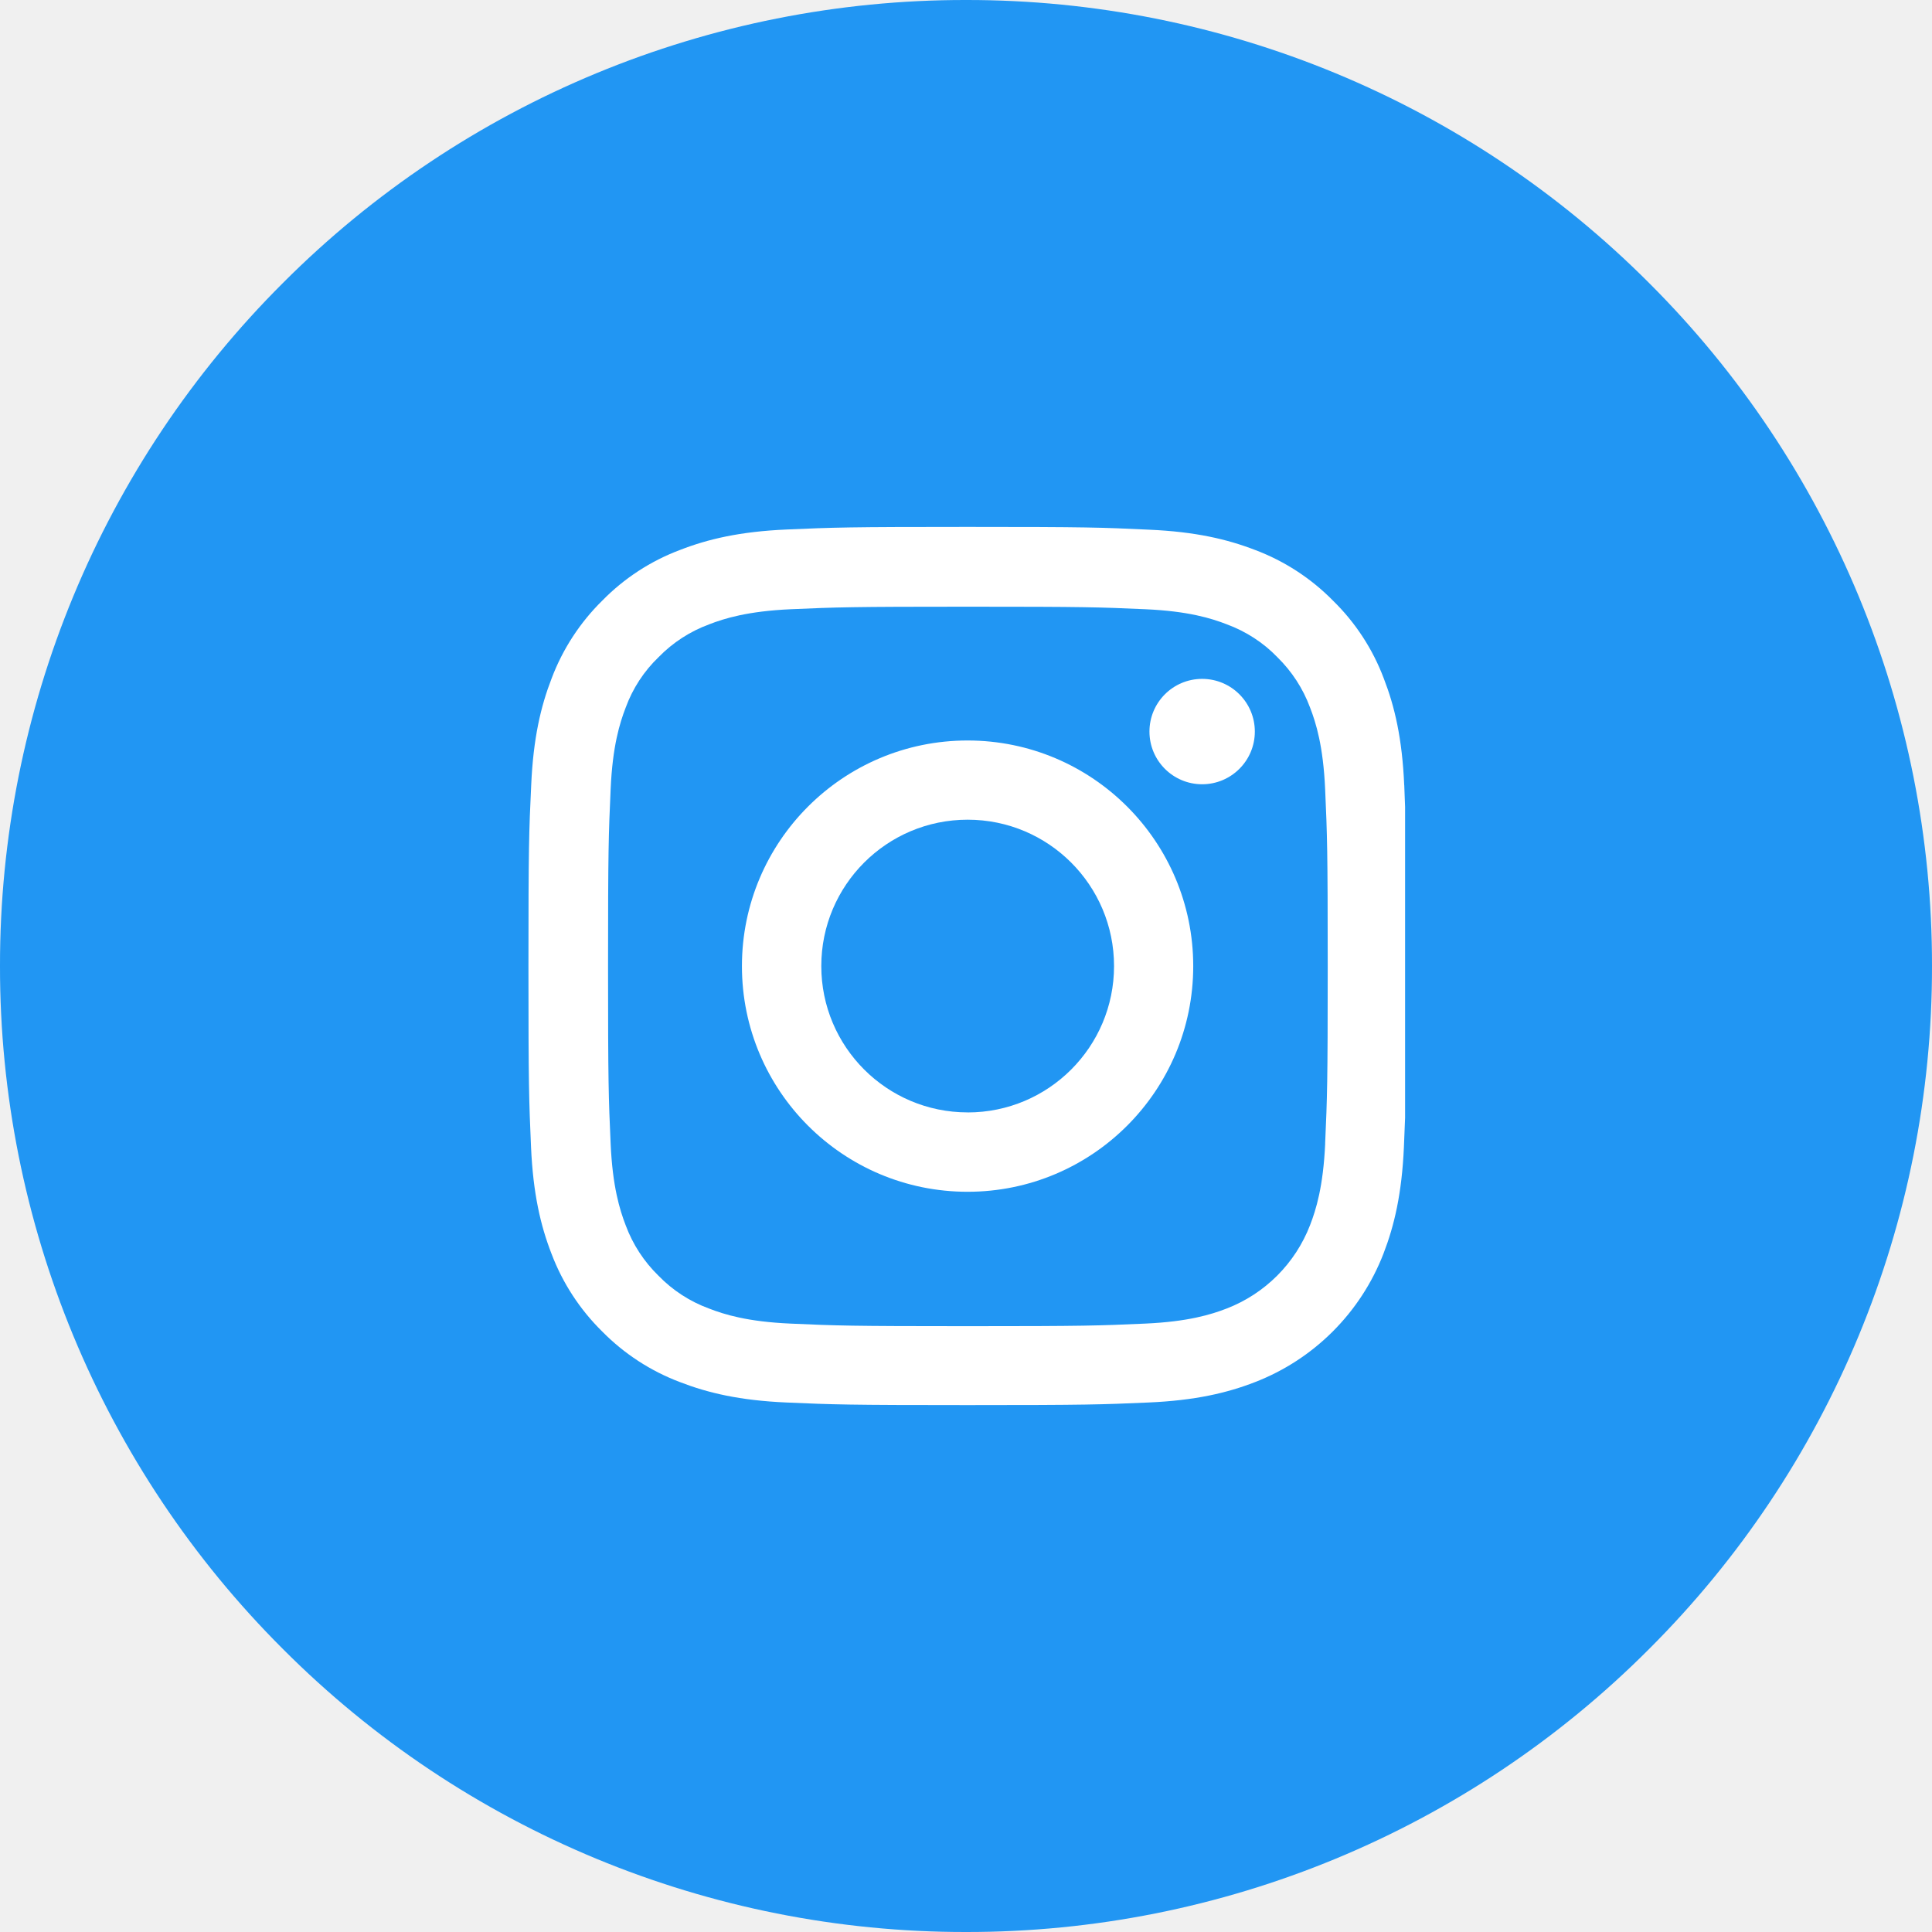
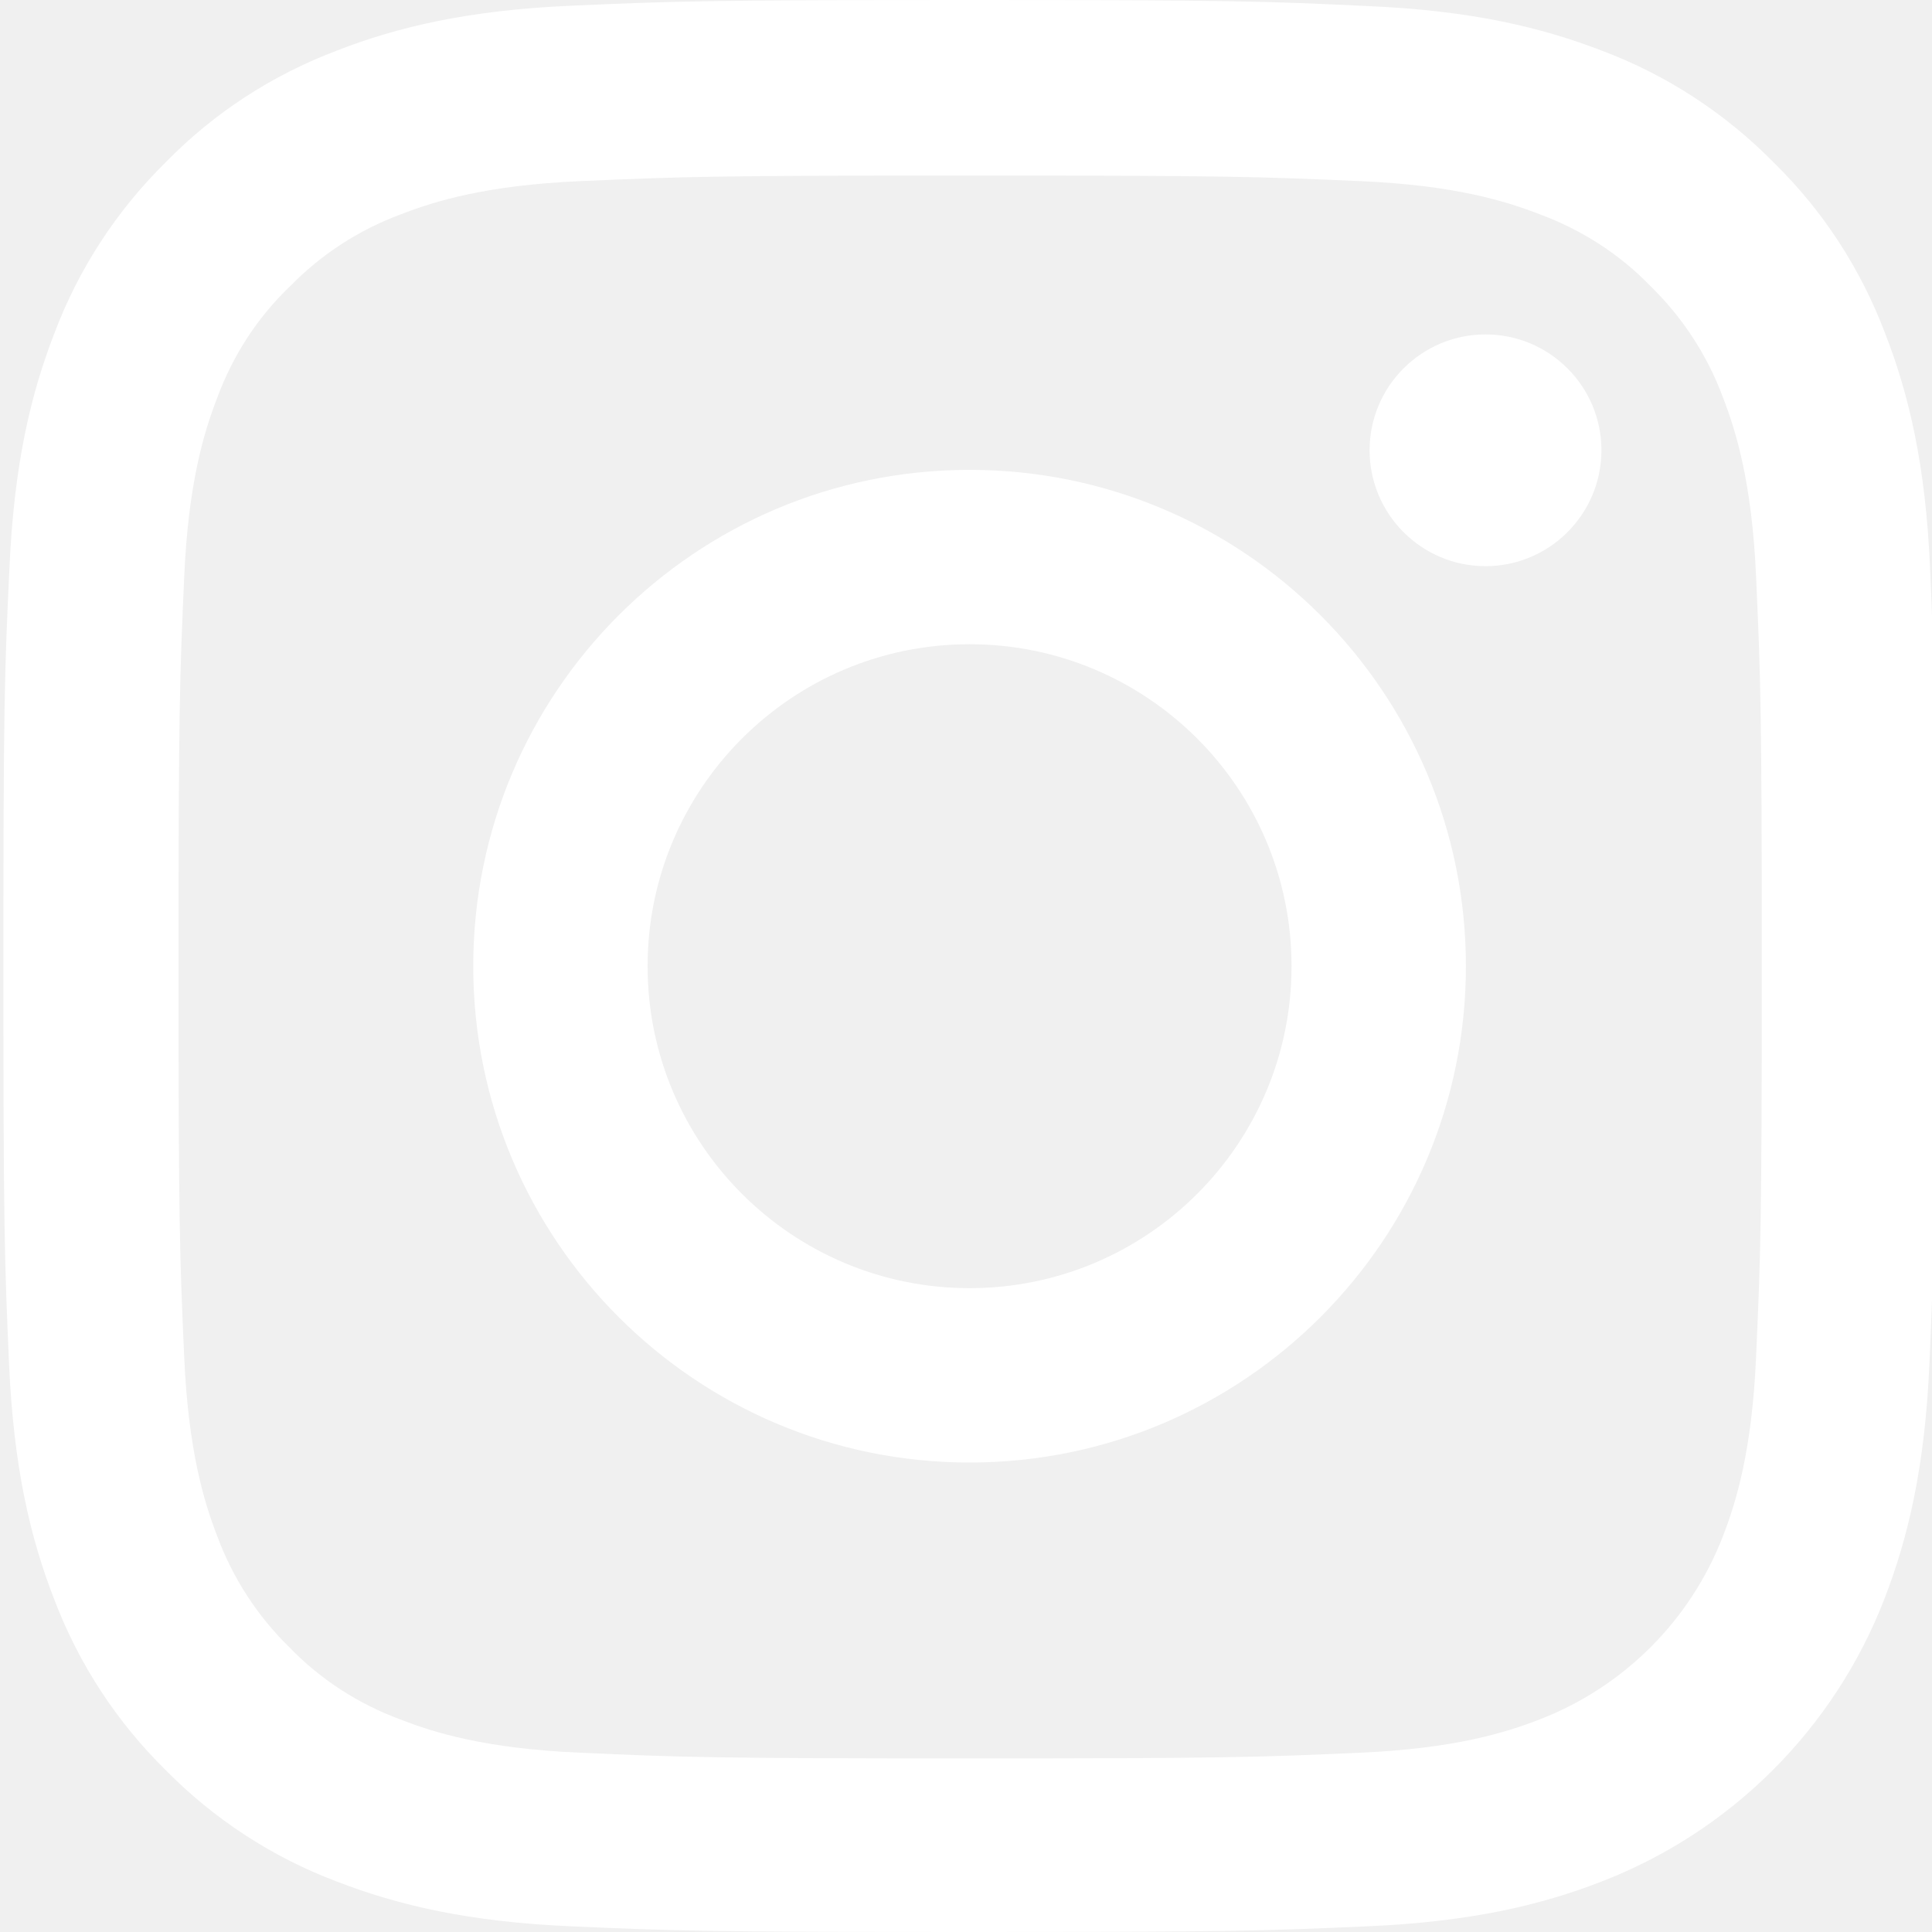
- <svg xmlns="http://www.w3.org/2000/svg" width="44" height="44" fill="none">
-   <path d="M44 22a21.93 21.93 0 0 1-6.444 15.556A21.931 21.931 0 0 1 22 44a21.931 21.931 0 0 1-15.556-6.444A21.931 21.931 0 0 1 0 22 21.931 21.931 0 0 1 6.444 6.444 21.931 21.931 0 0 1 22 0a21.931 21.931 0 0 1 15.556 6.444A21.93 21.93 0 0 1 44 22Z" fill="#2196F3" />
-   <g clip-path="url(#a)" fill="#fff">
-     <path d="M31.98 17.88c-.046-1.063-.218-1.793-.464-2.426a4.881 4.881 0 0 0-1.157-1.774 4.922 4.922 0 0 0-1.77-1.153c-.637-.246-1.363-.418-2.426-.464-1.07-.051-1.41-.063-4.126-.063-2.715 0-3.055.012-4.122.059-1.063.046-1.793.219-2.426.465a4.879 4.879 0 0 0-1.774 1.156 4.923 4.923 0 0 0-1.152 1.77c-.247.637-.418 1.363-.465 2.426-.051 1.07-.063 1.41-.063 4.126 0 2.715.012 3.055.059 4.122.047 1.063.219 1.793.465 2.426a4.932 4.932 0 0 0 1.156 1.774c.5.508 1.106.902 1.77 1.152.637.247 1.364.419 2.426.465 1.067.047 1.407.059 4.122.059 2.716 0 3.055-.012 4.122-.059 1.063-.046 1.793-.218 2.426-.464a5.116 5.116 0 0 0 2.927-2.927c.246-.637.418-1.364.465-2.426.047-1.067.058-1.407.058-4.122s-.004-3.055-.05-4.122Zm-1.8 8.166c-.044.977-.208 1.504-.344 1.855a3.318 3.318 0 0 1-1.9 1.9c-.35.136-.882.3-1.855.343-1.055.047-1.371.059-4.04.059-2.668 0-2.989-.012-4.04-.059-.977-.043-1.504-.207-1.856-.344a3.076 3.076 0 0 1-1.148-.746 3.109 3.109 0 0 1-.747-1.148c-.136-.352-.3-.883-.343-1.856-.047-1.055-.059-1.372-.059-4.04 0-2.669.012-2.99.059-4.04.043-.977.207-1.504.343-1.856a3.04 3.04 0 0 1 .75-1.149 3.104 3.104 0 0 1 1.15-.746c.35-.136.882-.3 1.855-.344 1.055-.046 1.372-.058 4.04-.058 2.672 0 2.989.011 4.04.058.977.043 1.504.207 1.856.344.433.16.828.414 1.148.746.332.325.586.715.747 1.15.136.35.3.882.343 1.855.047 1.055.059 1.371.059 4.04 0 2.668-.012 2.98-.059 4.036Z" />
-     <path d="M22.037 16.864a5.139 5.139 0 1 0 5.138 5.138 5.139 5.139 0 0 0-5.138-5.138Zm0 8.47a3.333 3.333 0 1 1 .001-6.666 3.333 3.333 0 0 1 0 6.667ZM28.578 16.661a1.2 1.2 0 1 1-2.4 0 1.2 1.2 0 0 1 2.4 0Z" />
+ <svg xmlns="http://www.w3.org/2000/svg" width="20" height="20" viewBox="0 0 20 20" fill="none">
+   <g clip-path="url(#clip0_1_464)">
+     <path d="M19.98 5.88C19.934 4.817 19.762 4.087 19.516 3.454C19.262 2.782 18.871 2.18 18.359 1.68C17.859 1.172 17.253 0.777 16.589 0.527C15.952 0.281 15.226 0.109 14.163 0.063C13.092 0.012 12.752 0 10.037 0C7.322 0 6.982 0.012 5.915 0.059C4.853 0.105 4.122 0.277 3.489 0.523C2.817 0.777 2.215 1.168 1.715 1.68C1.207 2.18 0.813 2.786 0.563 3.45C0.316 4.087 0.145 4.813 0.098 5.876C0.047 6.947 0.035 7.287 0.035 10.002C0.035 12.717 0.047 13.057 0.094 14.124C0.141 15.187 0.313 15.917 0.559 16.55C0.813 17.222 1.207 17.824 1.715 18.324C2.215 18.832 2.821 19.227 3.485 19.477C4.122 19.723 4.849 19.895 5.911 19.941C6.978 19.988 7.318 20 10.033 20C12.749 20 13.088 19.988 14.155 19.941C15.218 19.895 15.948 19.723 16.581 19.477C17.925 18.957 18.988 17.894 19.508 16.55C19.754 15.913 19.926 15.187 19.973 14.124C20.02 13.057 20.031 12.717 20.031 10.002C20.031 7.287 20.027 6.947 19.98 5.88ZM18.179 14.046C18.136 15.023 17.972 15.55 17.836 15.902C17.5 16.773 16.808 17.464 15.937 17.8C15.585 17.937 15.054 18.101 14.081 18.144C13.026 18.191 12.71 18.203 10.041 18.203C7.373 18.203 7.052 18.191 6.001 18.144C5.024 18.101 4.497 17.937 4.145 17.8C3.712 17.64 3.317 17.386 2.997 17.054C2.665 16.73 2.411 16.339 2.25 15.905C2.114 15.554 1.95 15.023 1.907 14.05C1.86 12.995 1.848 12.678 1.848 10.01C1.848 7.341 1.86 7.021 1.907 5.97C1.95 4.993 2.114 4.466 2.25 4.114C2.411 3.68 2.665 3.286 3.001 2.965C3.325 2.633 3.716 2.379 4.149 2.219C4.501 2.082 5.032 1.918 6.005 1.875C7.06 1.829 7.377 1.817 10.045 1.817C12.717 1.817 13.034 1.829 14.085 1.875C15.062 1.918 15.589 2.082 15.941 2.219C16.374 2.379 16.769 2.633 17.089 2.965C17.421 3.29 17.675 3.68 17.836 4.114C17.972 4.466 18.136 4.997 18.179 5.97C18.226 7.025 18.238 7.341 18.238 10.01C18.238 12.678 18.226 12.991 18.179 14.046Z" fill="white" />
+     <path d="M10.037 4.864C7.201 4.864 4.899 7.165 4.899 10.002C4.899 12.838 7.201 15.14 10.037 15.14C12.874 15.14 15.175 12.838 15.175 10.002C15.175 7.165 12.874 4.864 10.037 4.864ZM10.037 13.335C8.197 13.335 6.704 11.842 6.704 10.002C6.704 8.162 8.197 6.669 10.037 6.669C11.877 6.669 13.37 8.162 13.37 10.002C13.37 11.842 11.877 13.335 10.037 13.335V13.335Z" fill="white" />
+     <path d="M16.578 4.661C16.578 5.323 16.04 5.861 15.378 5.861C14.716 5.861 14.178 5.323 14.178 4.661C14.178 3.999 14.716 3.462 15.378 3.462C16.04 3.462 16.578 3.999 16.578 4.661V4.661Z" fill="white" />
  </g>
  <defs>
-     <clipPath id="a">
-       <path fill="#fff" transform="translate(12 12)" d="M0 0h20v20H0z" />
+     <clipPath id="clip0_1_464">
+       <rect width="20" height="20" fill="white" />
    </clipPath>
  </defs>
</svg>
